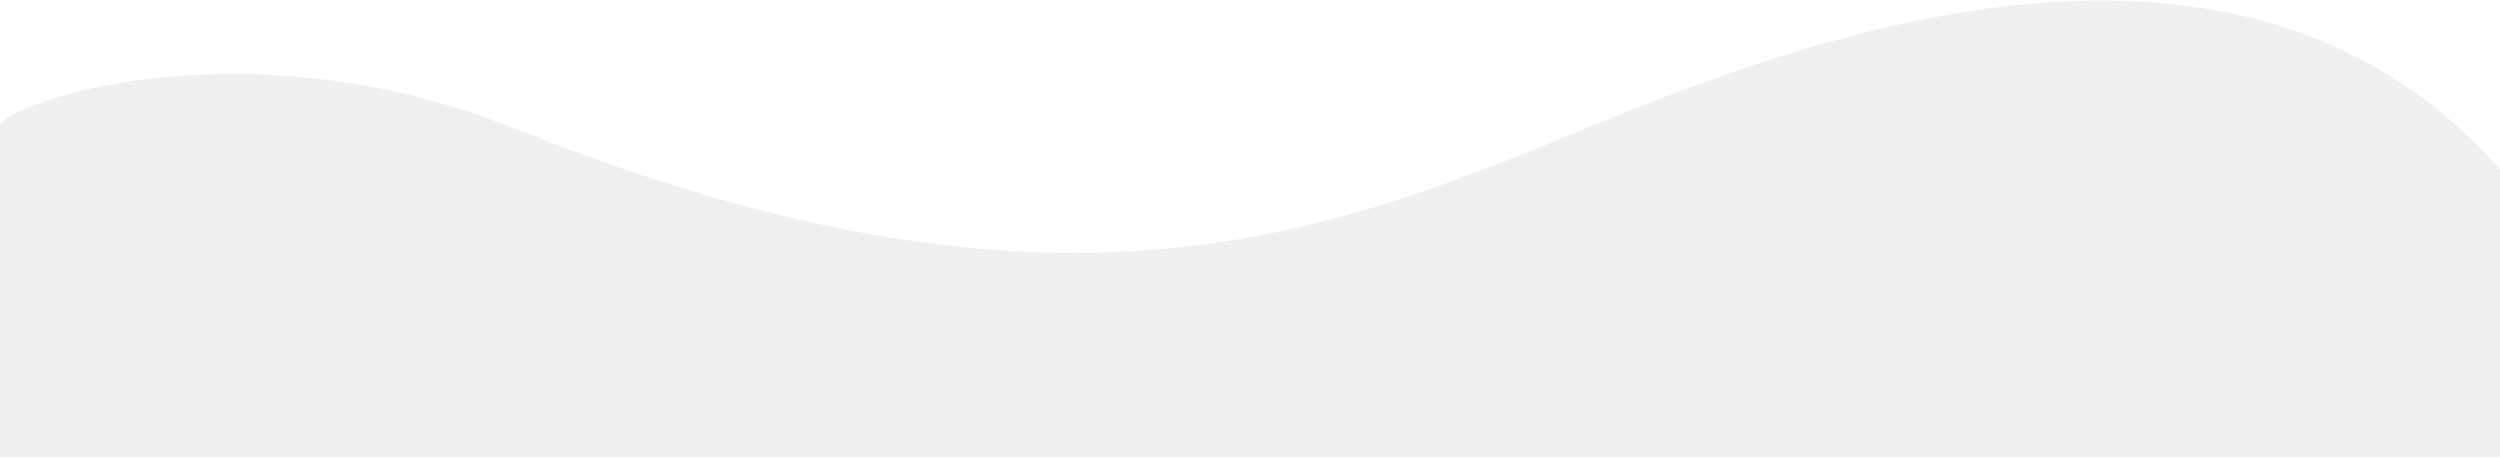
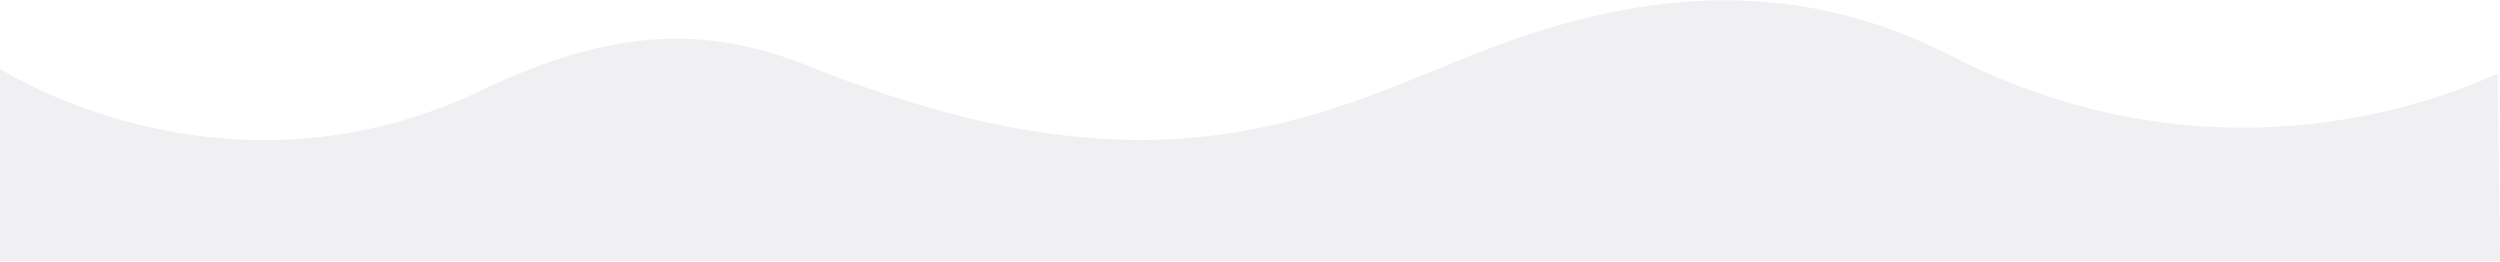
- <svg xmlns="http://www.w3.org/2000/svg" width="1920" height="351">
-   <path fill-rule="evenodd" fill="#F0F0F2" d="M1919.999 129.999c-190.518-215.3-498.52-114.044-682.664-39.263-200.19 81.604-410.422 180.927-841.337 8.263C190.717 16.744 10.289 76.791 0 95.999v255h1919.999v-221z" />
+ <svg xmlns="http://www.w3.org/2000/svg" width="3236" height="338">
+   <path fill-rule="evenodd" fill="#F0F0F2" d="M0 337.999h3236L3233 95c-129.639 59.849-404.633 132.409-707.581-22.74-242.693-124.57-466.294-63.476-636.084 5.476-200.19 81.604-410.423 180.927-841.337 8.263C916.915 33.474 795.698 34.43 622.999 117 288.813 276.777 0 89 0 89v248.999z" />
</svg>
